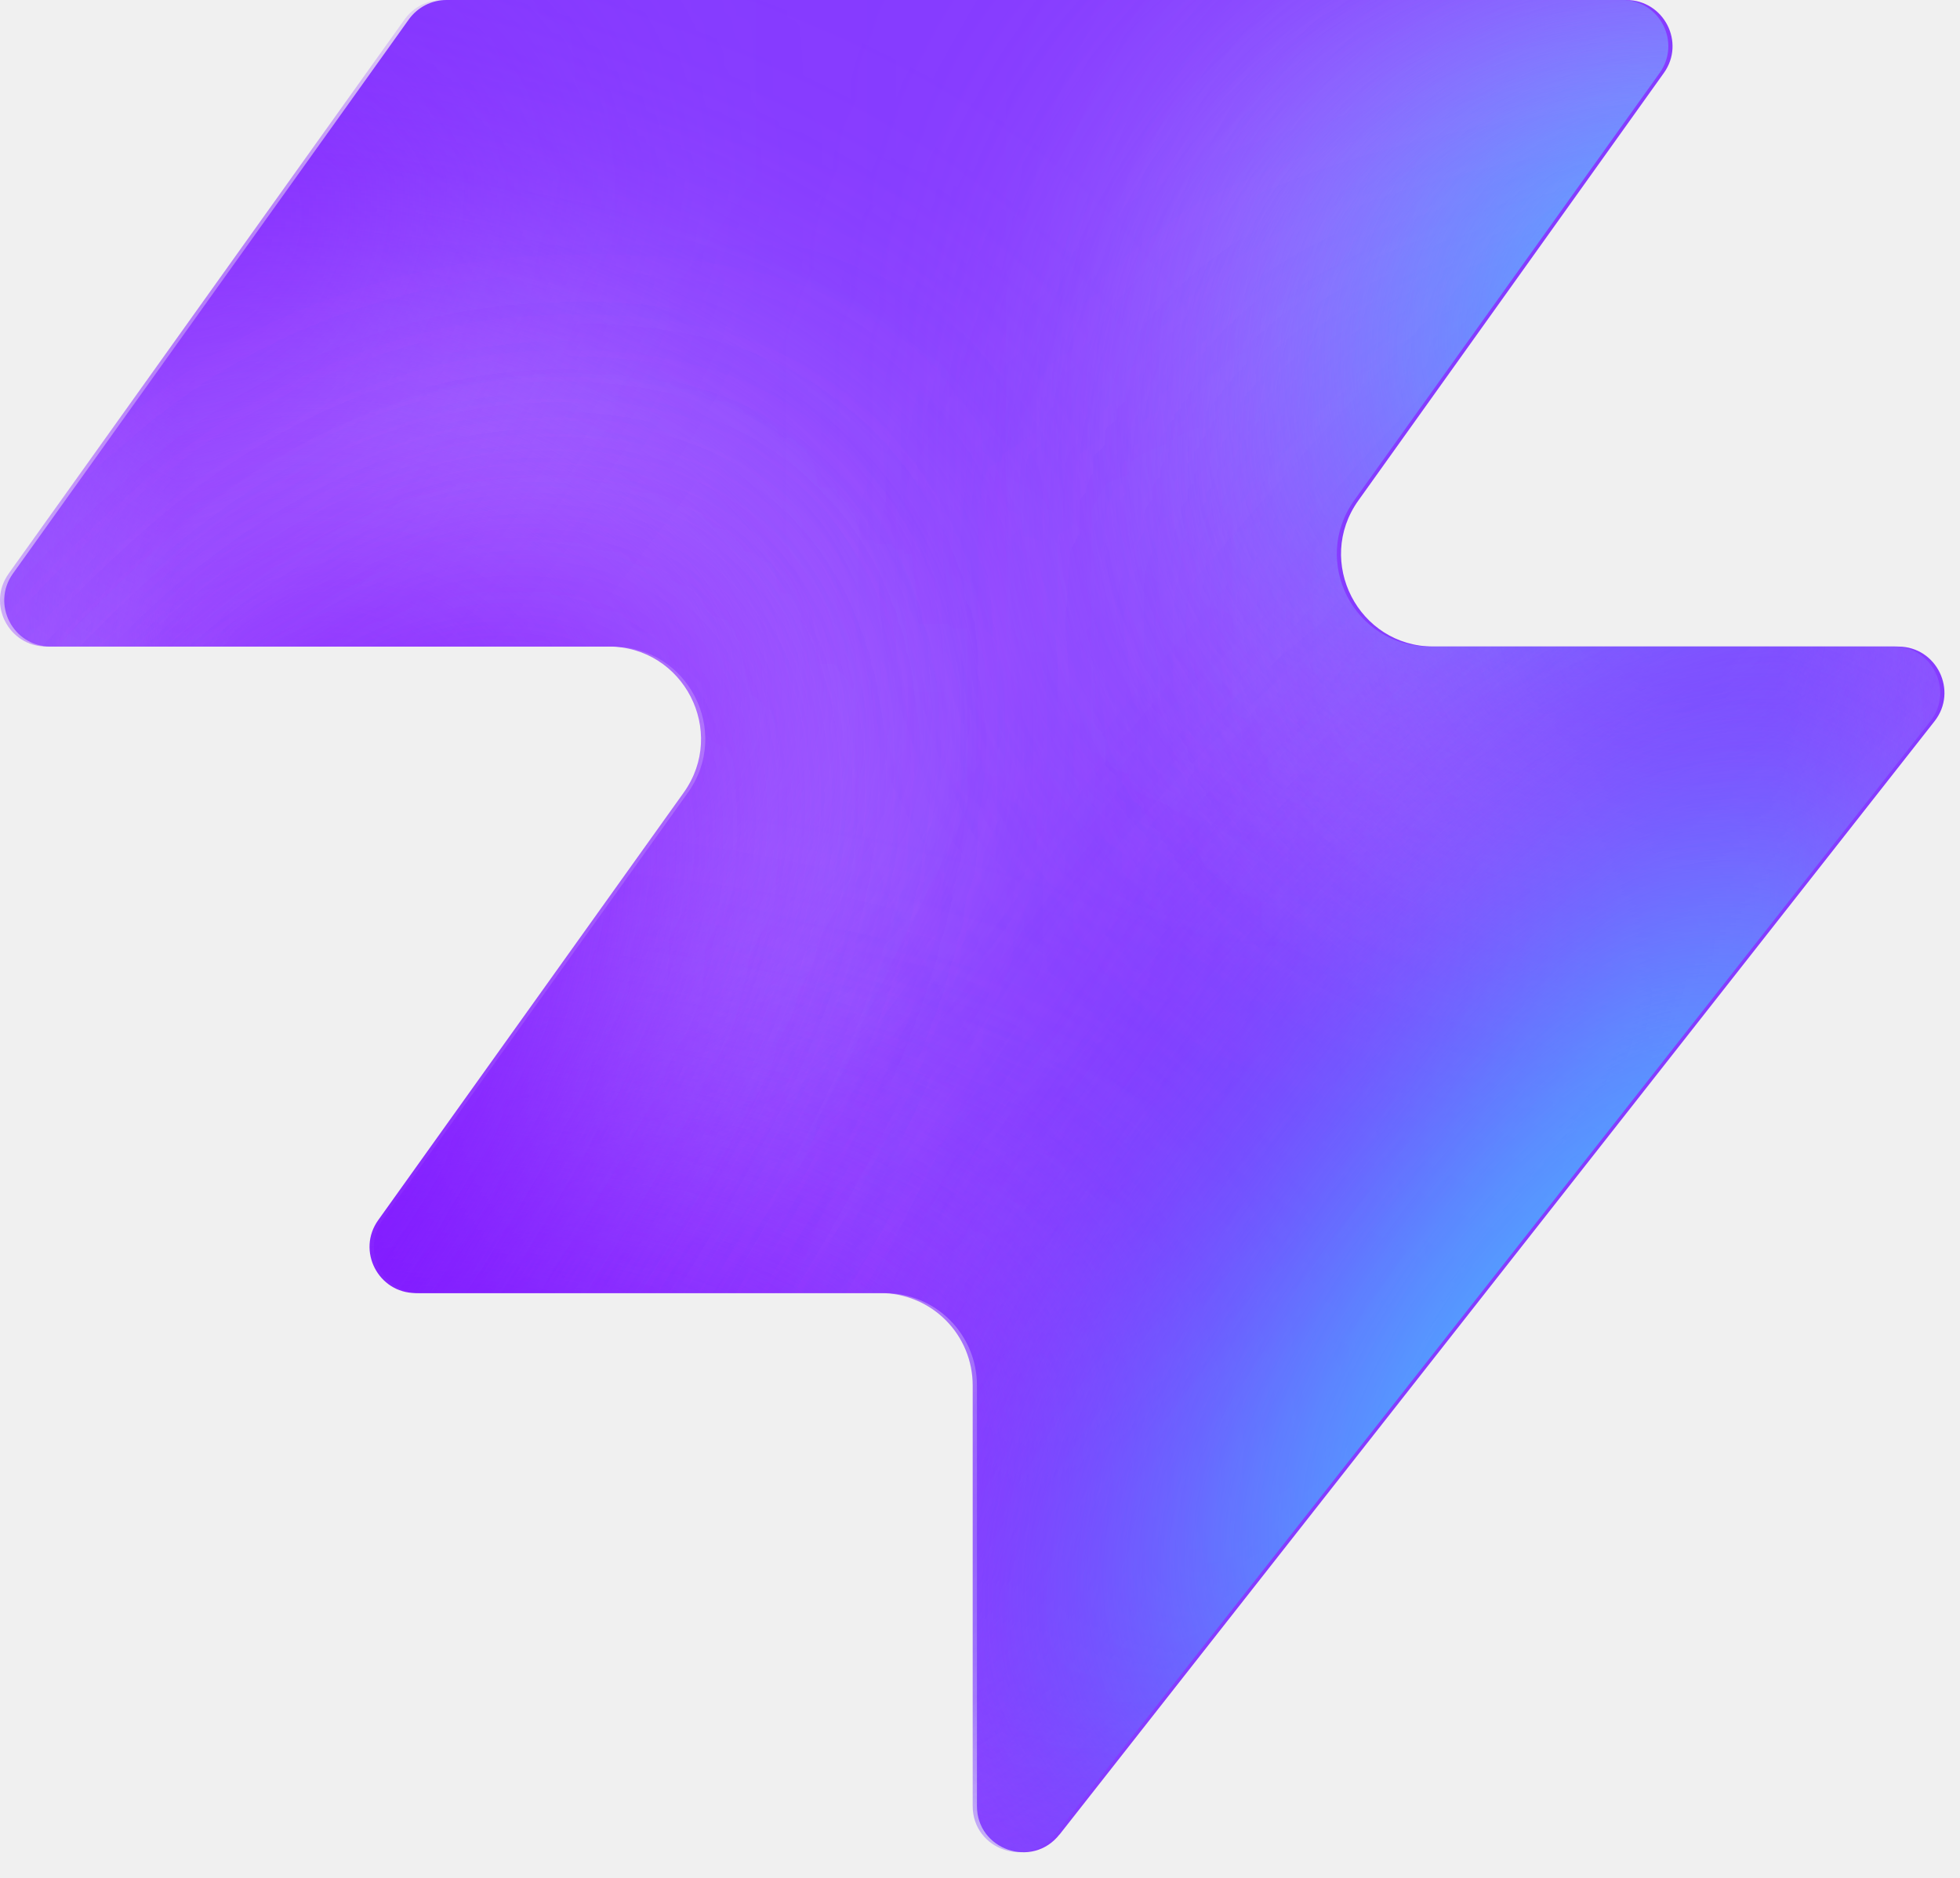
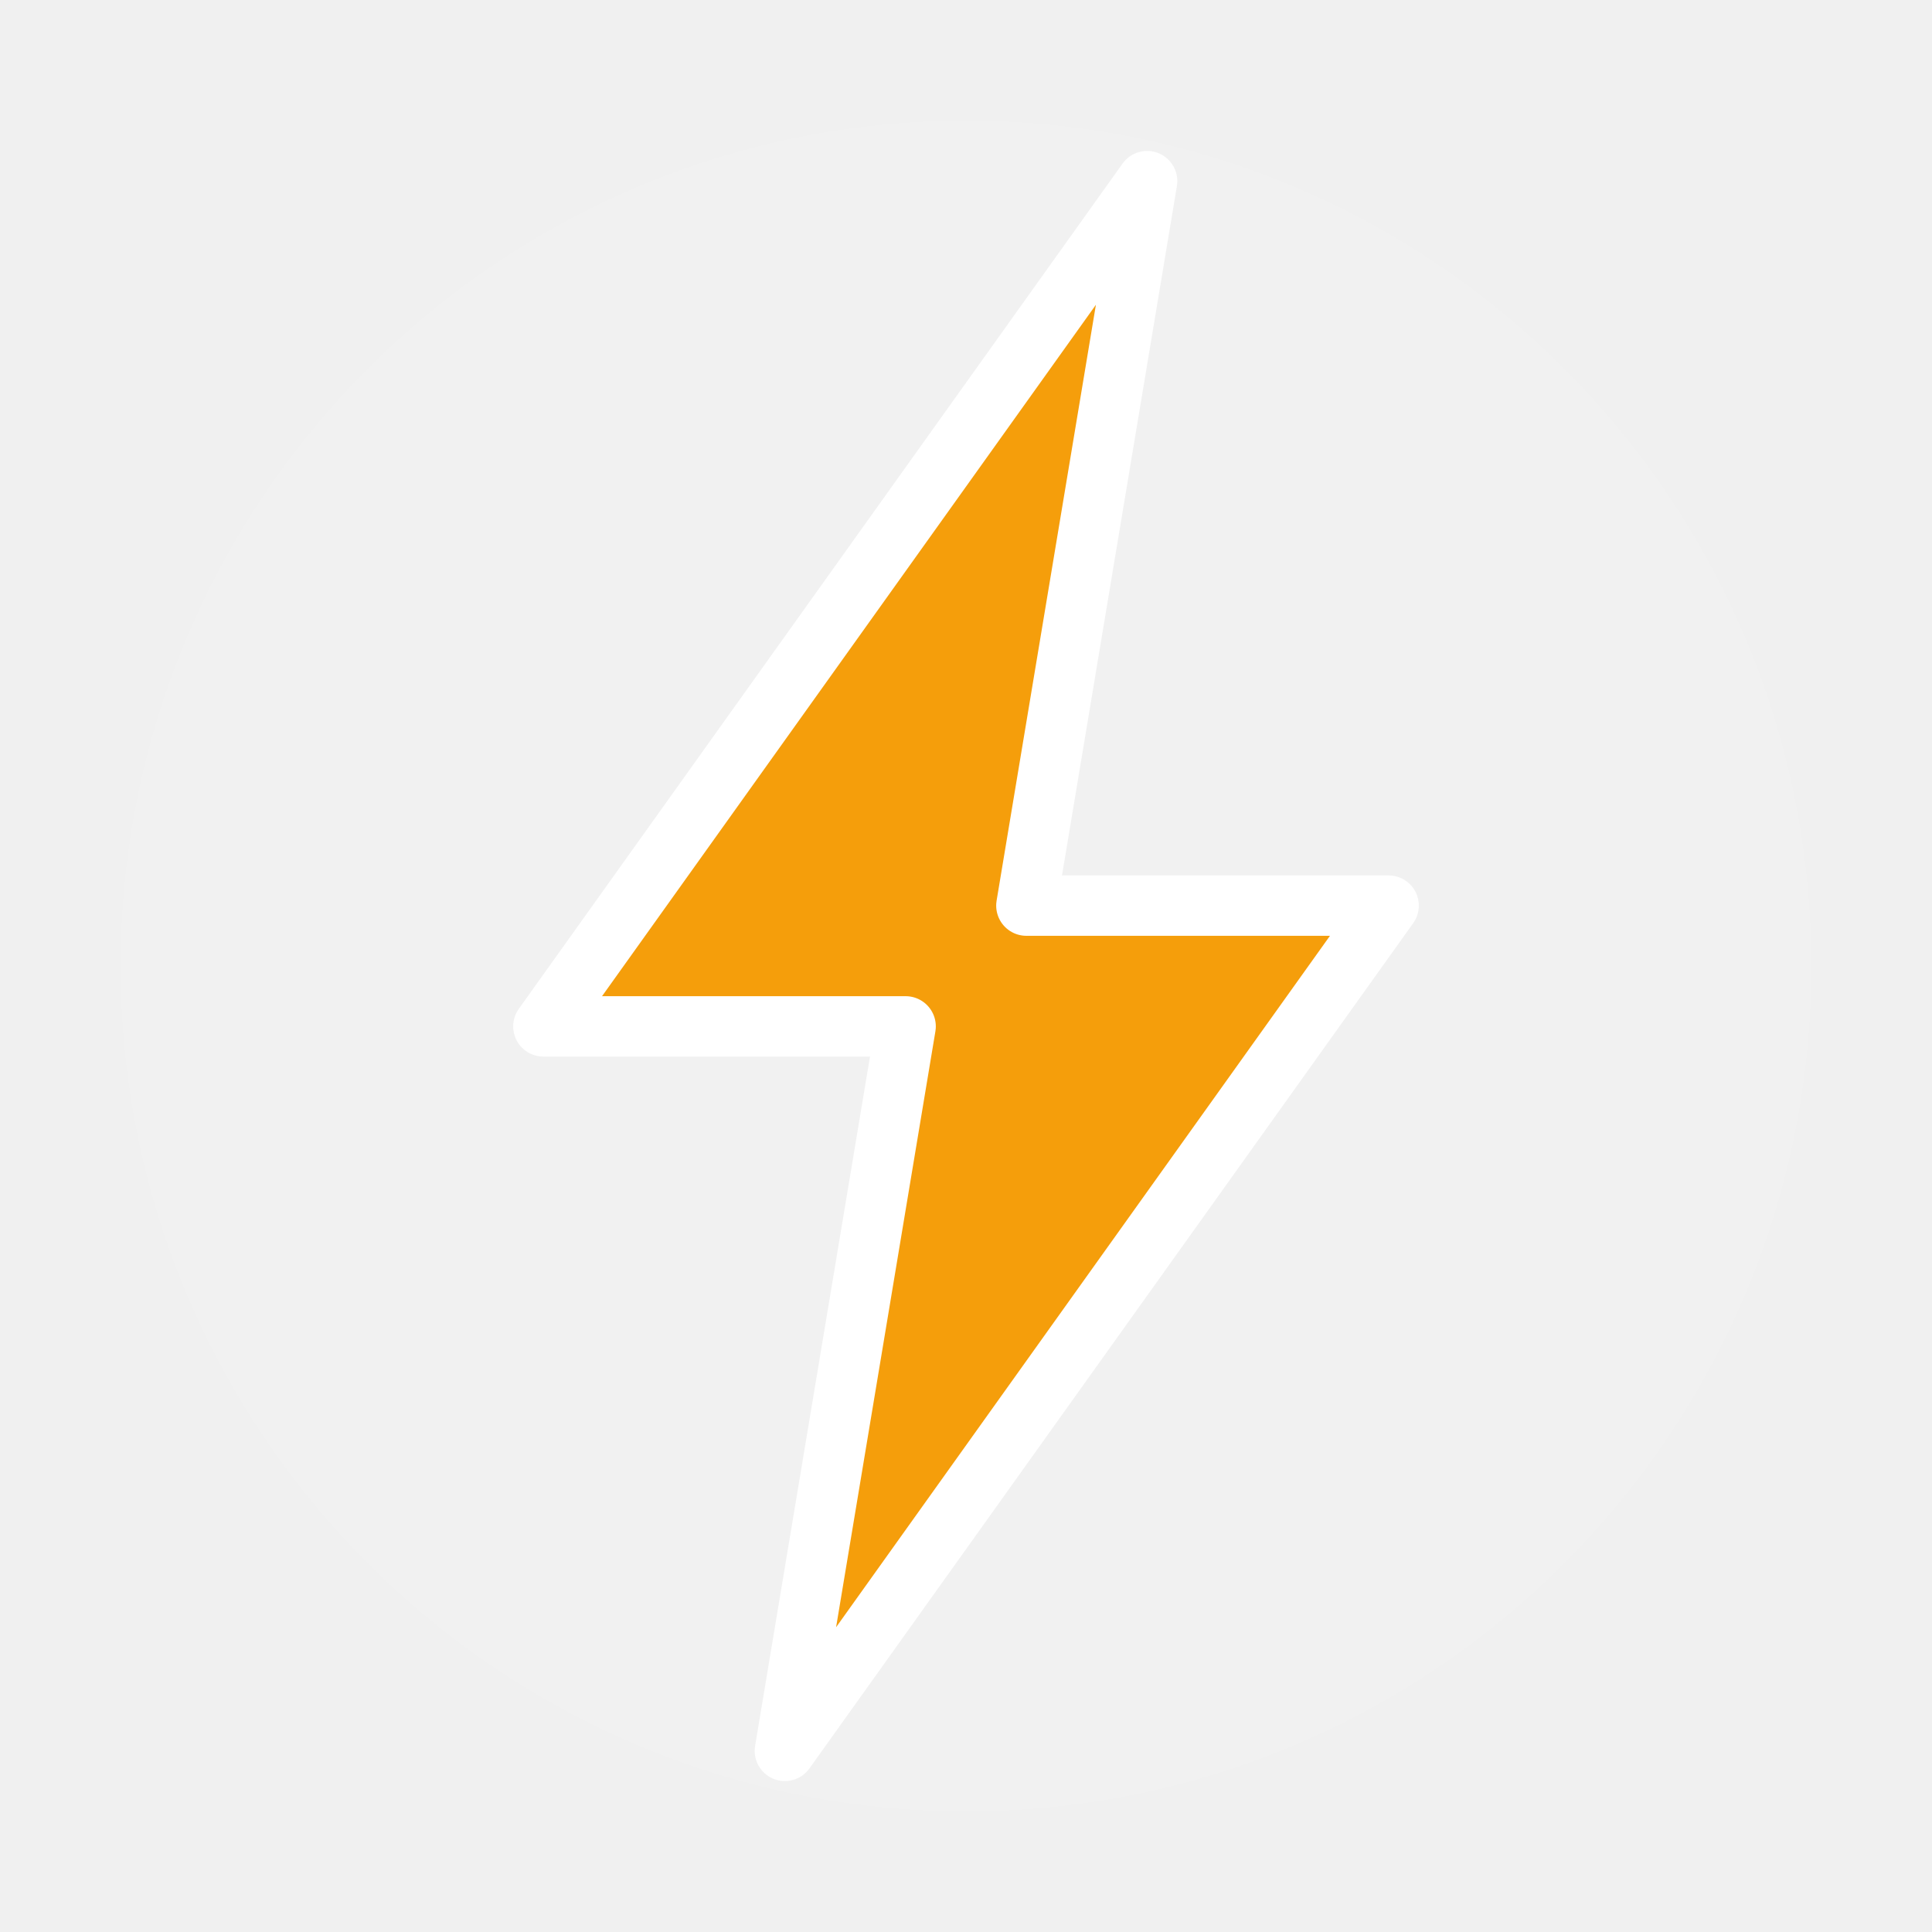
- <svg xmlns="http://www.w3.org/2000/svg" width="48" height="46" fill="none" viewBox="0 0 48 46">
-   <path fill="#863bff" d="M25.946 44.938c-.664.845-2.021.375-2.021-.698V33.937a2.26 2.26 0 0 0-2.262-2.262H10.287c-.92 0-1.456-1.04-.92-1.788l7.48-10.471c1.07-1.497 0-3.578-1.842-3.578H1.237c-.92 0-1.456-1.04-.92-1.788L10.013.474c.214-.297.556-.474.92-.474h28.894c.92 0 1.456 1.04.92 1.788l-7.48 10.471c-1.07 1.498 0 3.579 1.842 3.579h11.377c.943 0 1.473 1.088.89 1.83L25.947 44.94z" style="fill:#863bff;fill:color(display-p3 .525 .23 1);fill-opacity:1" />
-   <mask id="a" width="48" height="46" x="0" y="0" maskUnits="userSpaceOnUse" style="mask-type:alpha">
-     <path fill="#000" d="M25.842 44.938c-.664.844-2.021.375-2.021-.698V33.937a2.26 2.26 0 0 0-2.262-2.262H10.183c-.92 0-1.456-1.04-.92-1.788l7.48-10.471c1.07-1.498 0-3.579-1.842-3.579H1.133c-.92 0-1.456-1.04-.92-1.787L9.91.473c.214-.297.556-.474.92-.474h28.894c.92 0 1.456 1.04.92 1.788l-7.48 10.471c-1.07 1.498 0 3.578 1.842 3.578h11.377c.943 0 1.473 1.088.89 1.832L25.843 44.94z" style="fill:#000;fill-opacity:1" />
-   </mask>
-   <g mask="url(#a)">
-     <g filter="url(#b)">
-       <ellipse cx="5.508" cy="14.704" fill="#ede6ff" rx="5.508" ry="14.704" style="fill:#ede6ff;fill:color(display-p3 .927 .903 1);fill-opacity:1" transform="matrix(.00324 1 1 -.00324 -4.47 31.516)" />
-     </g>
-     <g filter="url(#c)">
-       <ellipse cx="10.399" cy="29.851" fill="#ede6ff" rx="10.399" ry="29.851" style="fill:#ede6ff;fill:color(display-p3 .927 .903 1);fill-opacity:1" transform="matrix(.00324 1 1 -.00324 -39.328 7.883)" />
-     </g>
-     <g filter="url(#d)">
-       <ellipse cx="5.508" cy="30.487" fill="#7e14ff" rx="5.508" ry="30.487" style="fill:#7e14ff;fill:color(display-p3 .492 .077 1);fill-opacity:1" transform="rotate(89.814 -25.913 -14.639)scale(1 -1)" />
-     </g>
-     <g filter="url(#e)">
-       <ellipse cx="5.508" cy="30.599" fill="#7e14ff" rx="5.508" ry="30.599" style="fill:#7e14ff;fill:color(display-p3 .492 .077 1);fill-opacity:1" transform="rotate(89.814 -32.644 -3.334)scale(1 -1)" />
-     </g>
-     <g filter="url(#f)">
-       <ellipse cx="5.508" cy="30.599" fill="#7e14ff" rx="5.508" ry="30.599" style="fill:#7e14ff;fill:color(display-p3 .492 .077 1);fill-opacity:1" transform="matrix(.00324 1 1 -.00324 -34.34 30.47)" />
-     </g>
-     <g filter="url(#g)">
-       <ellipse cx="14.072" cy="22.078" fill="#ede6ff" rx="14.072" ry="22.078" style="fill:#ede6ff;fill:color(display-p3 .927 .903 1);fill-opacity:1" transform="rotate(93.35 24.506 48.493)scale(-1 1)" />
-     </g>
-     <g filter="url(#h)">
-       <ellipse cx="3.47" cy="21.501" fill="#7e14ff" rx="3.47" ry="21.501" style="fill:#7e14ff;fill:color(display-p3 .492 .077 1);fill-opacity:1" transform="rotate(89.009 28.708 47.59)scale(-1 1)" />
-     </g>
-     <g filter="url(#i)">
-       <ellipse cx="3.47" cy="21.501" fill="#7e14ff" rx="3.47" ry="21.501" style="fill:#7e14ff;fill:color(display-p3 .492 .077 1);fill-opacity:1" transform="rotate(89.009 28.708 47.59)scale(-1 1)" />
-     </g>
-     <g filter="url(#j)">
-       <ellipse cx=".387" cy="8.972" fill="#7e14ff" rx="4.407" ry="29.108" style="fill:#7e14ff;fill:color(display-p3 .492 .077 1);fill-opacity:1" transform="rotate(39.51 .387 8.972)" />
-     </g>
-     <g filter="url(#k)">
-       <ellipse cx="47.523" cy="-6.092" fill="#7e14ff" rx="4.407" ry="29.108" style="fill:#7e14ff;fill:color(display-p3 .492 .077 1);fill-opacity:1" transform="rotate(37.892 47.523 -6.092)" />
-     </g>
-     <g filter="url(#l)">
-       <ellipse cx="41.412" cy="6.333" fill="#47bfff" rx="5.971" ry="9.665" style="fill:#47bfff;fill:color(display-p3 .28 .748 1);fill-opacity:1" transform="rotate(37.892 41.412 6.333)" />
-     </g>
-     <g filter="url(#m)">
-       <ellipse cx="-1.879" cy="38.332" fill="#7e14ff" rx="4.407" ry="29.108" style="fill:#7e14ff;fill:color(display-p3 .492 .077 1);fill-opacity:1" transform="rotate(37.892 -1.88 38.332)" />
-     </g>
-     <g filter="url(#n)">
-       <ellipse cx="-1.879" cy="38.332" fill="#7e14ff" rx="4.407" ry="29.108" style="fill:#7e14ff;fill:color(display-p3 .492 .077 1);fill-opacity:1" transform="rotate(37.892 -1.88 38.332)" />
-     </g>
-     <g filter="url(#o)">
-       <ellipse cx="35.651" cy="29.907" fill="#7e14ff" rx="4.407" ry="29.108" style="fill:#7e14ff;fill:color(display-p3 .492 .077 1);fill-opacity:1" transform="rotate(37.892 35.651 29.907)" />
-     </g>
-     <g filter="url(#p)">
-       <ellipse cx="38.418" cy="32.4" fill="#47bfff" rx="5.971" ry="15.297" style="fill:#47bfff;fill:color(display-p3 .28 .748 1);fill-opacity:1" transform="rotate(37.892 38.418 32.4)" />
-     </g>
-   </g>
-   <defs>
-     <filter id="b" width="60.045" height="41.654" x="-19.77" y="16.149" color-interpolation-filters="sRGB" filterUnits="userSpaceOnUse">
-       <feFlood flood-opacity="0" result="BackgroundImageFix" />
-       <feBlend in="SourceGraphic" in2="BackgroundImageFix" result="shape" />
-       <feGaussianBlur result="effect1_foregroundBlur_2002_17158" stdDeviation="7.659" />
-     </filter>
-     <filter id="c" width="90.34" height="51.437" x="-54.613" y="-7.533" color-interpolation-filters="sRGB" filterUnits="userSpaceOnUse">
-       <feFlood flood-opacity="0" result="BackgroundImageFix" />
-       <feBlend in="SourceGraphic" in2="BackgroundImageFix" result="shape" />
-       <feGaussianBlur result="effect1_foregroundBlur_2002_17158" stdDeviation="7.659" />
-     </filter>
-     <filter id="d" width="79.355" height="29.4" x="-49.64" y="2.03" color-interpolation-filters="sRGB" filterUnits="userSpaceOnUse">
-       <feFlood flood-opacity="0" result="BackgroundImageFix" />
-       <feBlend in="SourceGraphic" in2="BackgroundImageFix" result="shape" />
-       <feGaussianBlur result="effect1_foregroundBlur_2002_17158" stdDeviation="4.596" />
-     </filter>
-     <filter id="e" width="79.579" height="29.4" x="-45.045" y="20.029" color-interpolation-filters="sRGB" filterUnits="userSpaceOnUse">
-       <feFlood flood-opacity="0" result="BackgroundImageFix" />
-       <feBlend in="SourceGraphic" in2="BackgroundImageFix" result="shape" />
-       <feGaussianBlur result="effect1_foregroundBlur_2002_17158" stdDeviation="4.596" />
-     </filter>
-     <filter id="f" width="79.579" height="29.4" x="-43.513" y="21.178" color-interpolation-filters="sRGB" filterUnits="userSpaceOnUse">
-       <feFlood flood-opacity="0" result="BackgroundImageFix" />
-       <feBlend in="SourceGraphic" in2="BackgroundImageFix" result="shape" />
-       <feGaussianBlur result="effect1_foregroundBlur_2002_17158" stdDeviation="4.596" />
-     </filter>
-     <filter id="g" width="74.749" height="58.852" x="15.756" y="-17.901" color-interpolation-filters="sRGB" filterUnits="userSpaceOnUse">
-       <feFlood flood-opacity="0" result="BackgroundImageFix" />
-       <feBlend in="SourceGraphic" in2="BackgroundImageFix" result="shape" />
-       <feGaussianBlur result="effect1_foregroundBlur_2002_17158" stdDeviation="7.659" />
-     </filter>
-     <filter id="h" width="61.377" height="25.362" x="23.548" y="2.284" color-interpolation-filters="sRGB" filterUnits="userSpaceOnUse">
-       <feFlood flood-opacity="0" result="BackgroundImageFix" />
-       <feBlend in="SourceGraphic" in2="BackgroundImageFix" result="shape" />
-       <feGaussianBlur result="effect1_foregroundBlur_2002_17158" stdDeviation="4.596" />
-     </filter>
-     <filter id="i" width="61.377" height="25.362" x="23.548" y="2.284" color-interpolation-filters="sRGB" filterUnits="userSpaceOnUse">
-       <feFlood flood-opacity="0" result="BackgroundImageFix" />
-       <feBlend in="SourceGraphic" in2="BackgroundImageFix" result="shape" />
-       <feGaussianBlur result="effect1_foregroundBlur_2002_17158" stdDeviation="4.596" />
-     </filter>
-     <filter id="j" width="56.045" height="63.649" x="-27.636" y="-22.853" color-interpolation-filters="sRGB" filterUnits="userSpaceOnUse">
-       <feFlood flood-opacity="0" result="BackgroundImageFix" />
-       <feBlend in="SourceGraphic" in2="BackgroundImageFix" result="shape" />
-       <feGaussianBlur result="effect1_foregroundBlur_2002_17158" stdDeviation="4.596" />
-     </filter>
-     <filter id="k" width="54.814" height="64.646" x="20.116" y="-38.415" color-interpolation-filters="sRGB" filterUnits="userSpaceOnUse">
-       <feFlood flood-opacity="0" result="BackgroundImageFix" />
-       <feBlend in="SourceGraphic" in2="BackgroundImageFix" result="shape" />
-       <feGaussianBlur result="effect1_foregroundBlur_2002_17158" stdDeviation="4.596" />
-     </filter>
-     <filter id="l" width="33.541" height="35.313" x="24.641" y="-11.323" color-interpolation-filters="sRGB" filterUnits="userSpaceOnUse">
-       <feFlood flood-opacity="0" result="BackgroundImageFix" />
-       <feBlend in="SourceGraphic" in2="BackgroundImageFix" result="shape" />
-       <feGaussianBlur result="effect1_foregroundBlur_2002_17158" stdDeviation="4.596" />
-     </filter>
-     <filter id="m" width="54.814" height="64.646" x="-29.286" y="6.009" color-interpolation-filters="sRGB" filterUnits="userSpaceOnUse">
-       <feFlood flood-opacity="0" result="BackgroundImageFix" />
-       <feBlend in="SourceGraphic" in2="BackgroundImageFix" result="shape" />
-       <feGaussianBlur result="effect1_foregroundBlur_2002_17158" stdDeviation="4.596" />
-     </filter>
-     <filter id="n" width="54.814" height="64.646" x="-29.286" y="6.009" color-interpolation-filters="sRGB" filterUnits="userSpaceOnUse">
-       <feFlood flood-opacity="0" result="BackgroundImageFix" />
-       <feBlend in="SourceGraphic" in2="BackgroundImageFix" result="shape" />
-       <feGaussianBlur result="effect1_foregroundBlur_2002_17158" stdDeviation="4.596" />
-     </filter>
-     <filter id="o" width="54.814" height="64.646" x="8.244" y="-2.416" color-interpolation-filters="sRGB" filterUnits="userSpaceOnUse">
-       <feFlood flood-opacity="0" result="BackgroundImageFix" />
-       <feBlend in="SourceGraphic" in2="BackgroundImageFix" result="shape" />
-       <feGaussianBlur result="effect1_foregroundBlur_2002_17158" stdDeviation="4.596" />
-     </filter>
-     <filter id="p" width="39.409" height="43.623" x="18.713" y="10.588" color-interpolation-filters="sRGB" filterUnits="userSpaceOnUse">
-       <feFlood flood-opacity="0" result="BackgroundImageFix" />
-       <feBlend in="SourceGraphic" in2="BackgroundImageFix" result="shape" />
-       <feGaussianBlur result="effect1_foregroundBlur_2002_17158" stdDeviation="4.596" />
-     </filter>
-   </defs>
+ <svg xmlns="http://www.w3.org/2000/svg" viewBox="0 0 32 32">
+   <style>
+     /* Color principal de la marca (puedes cambiarlo por tu amarillo o rojo de acento) */
+     .bolt-shape { fill: #f59e0b; } 
+     .bg-track { fill: #ffffff; opacity: 0.1; }
+     
+     @media (prefers-color-scheme: light) {
+       .bg-track { fill: #0f172a; opacity: 0.15; }
+     }
+   </style>
+   <circle cx="16" cy="16" r="14" class="bg-track" stroke-width="2" stroke-dasharray="4 2" />
+   <path class="bolt-shape" d="M19 3 L9 17 L15 17 L13 29 L23 15 L17 15 Z" stroke="#ffffff" stroke-width="1" stroke-linejoin="round" />
</svg>
